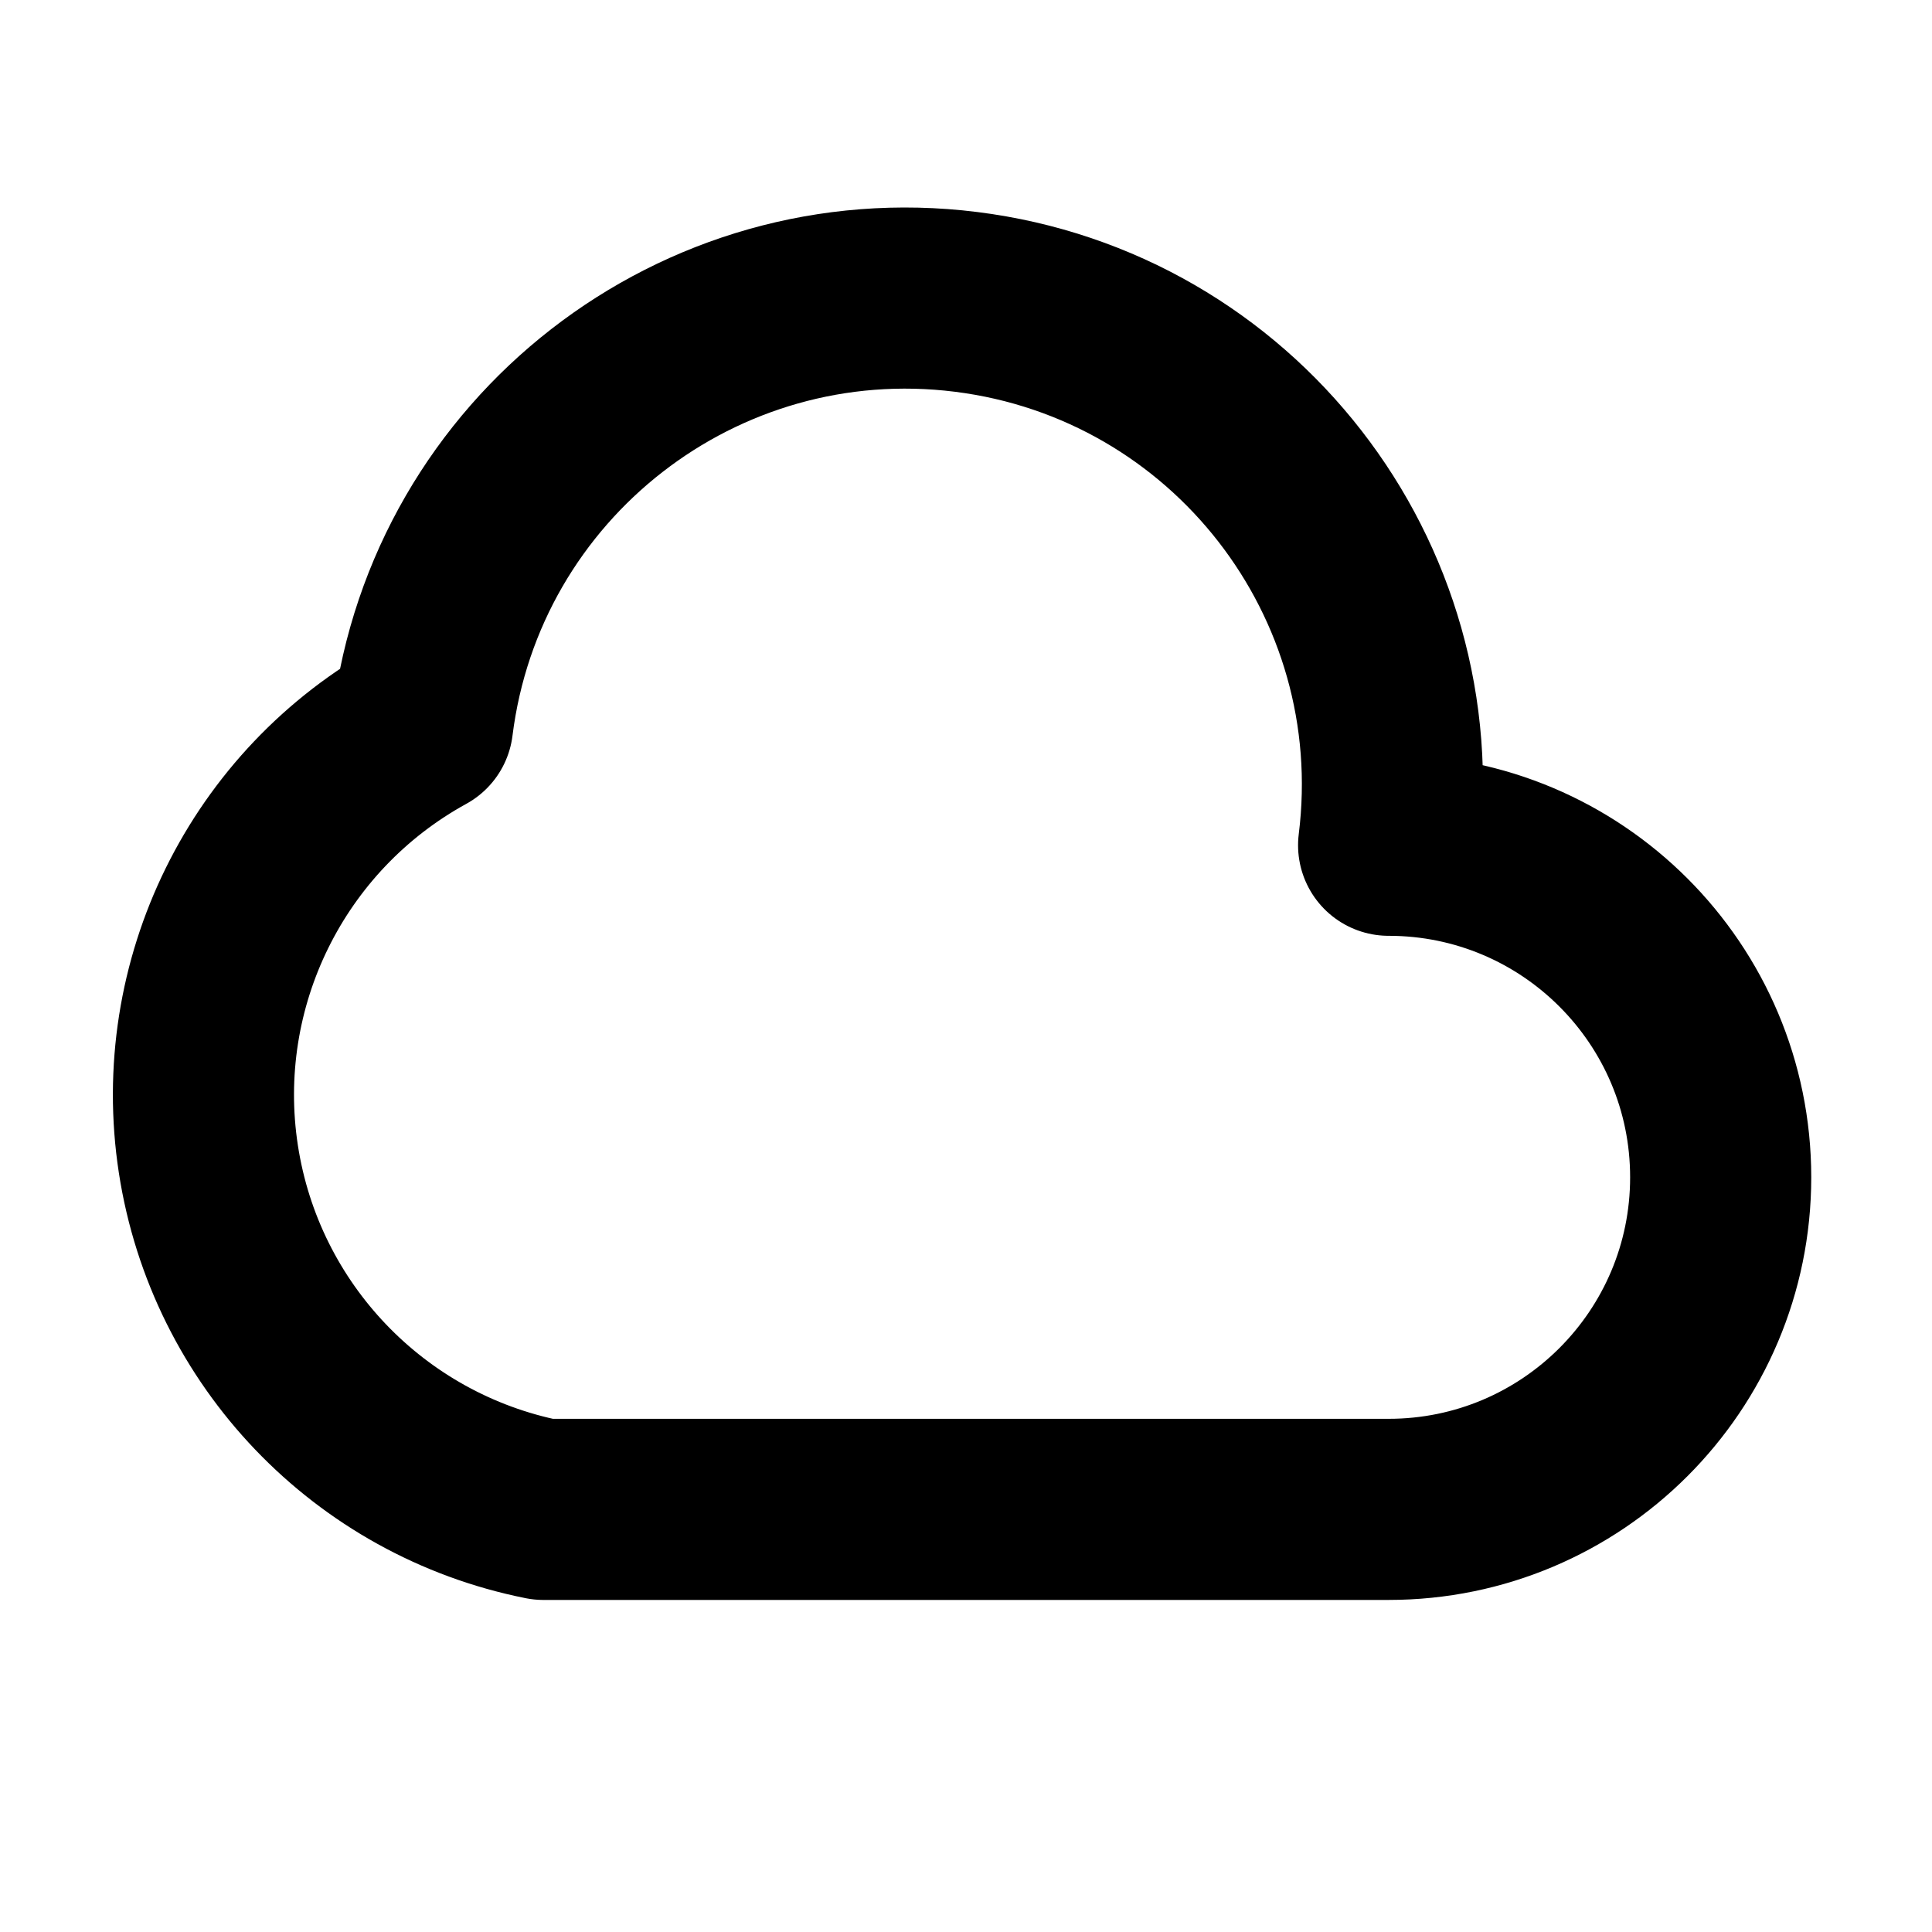
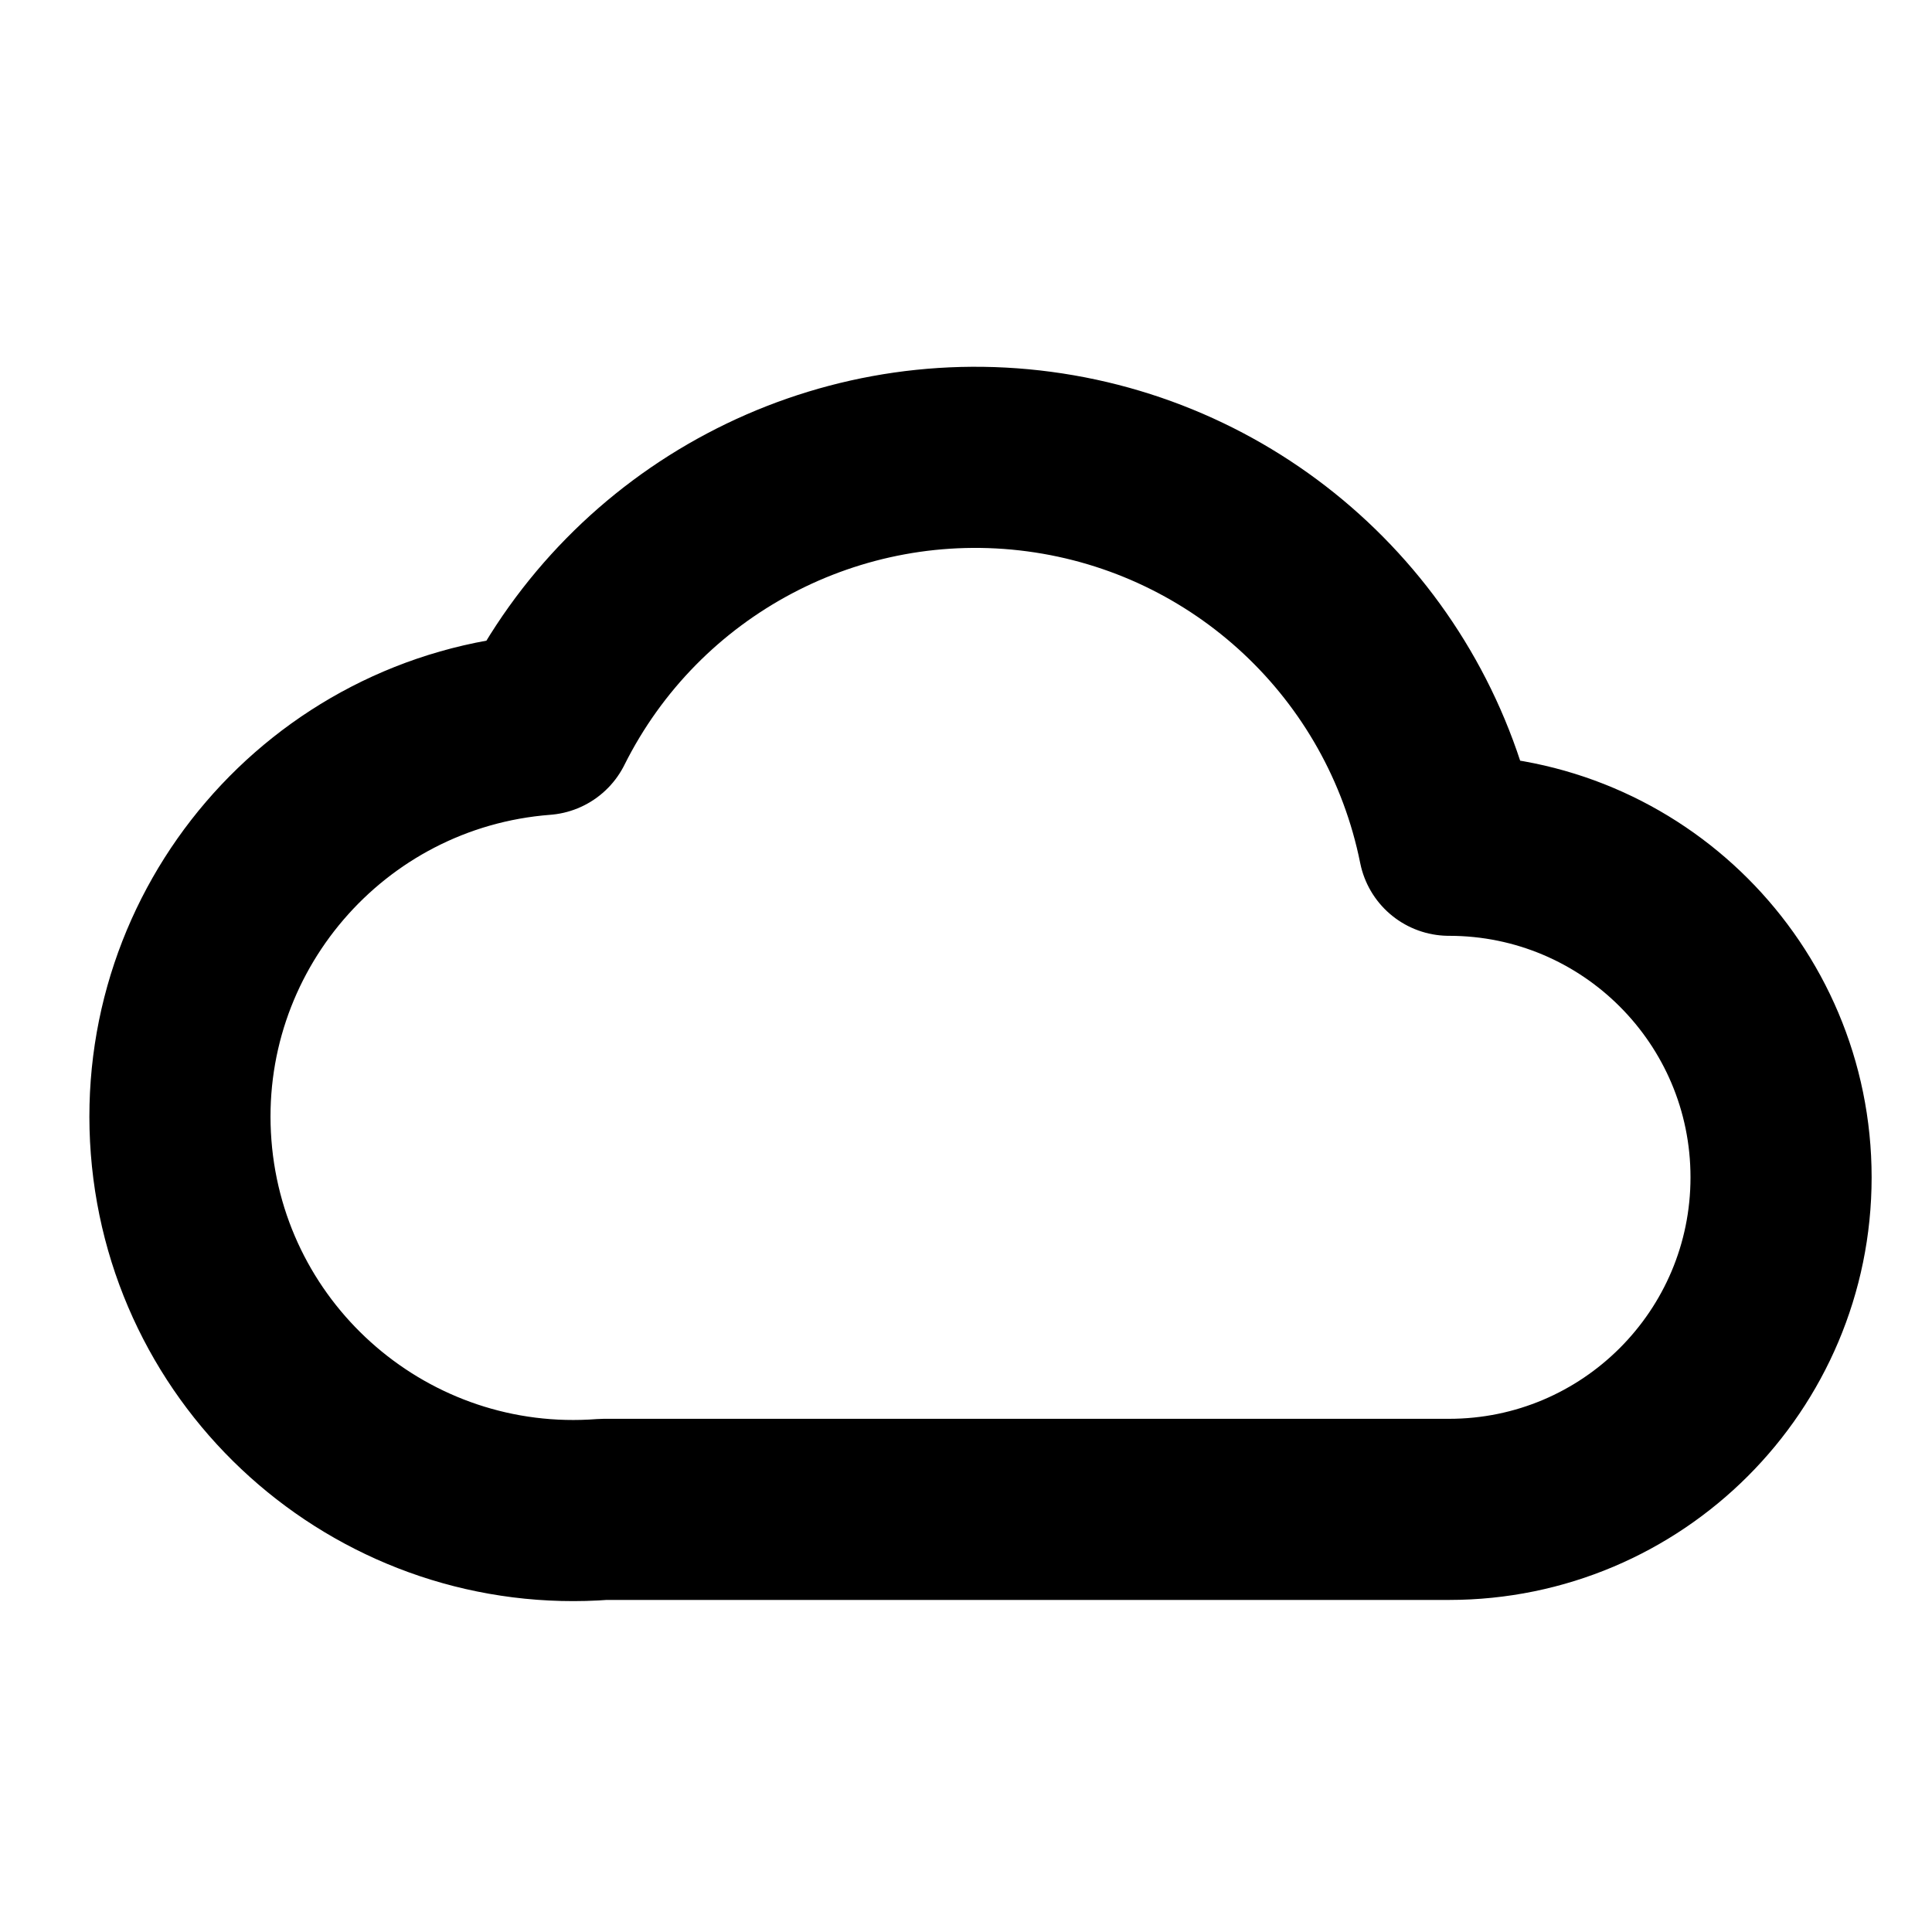
<svg xmlns="http://www.w3.org/2000/svg" viewBox="0 0 16 16" fill="none" stroke="currentColor" stroke-width="1.5" stroke-linecap="round" stroke-linejoin="round">
-   <path d="M4.5 12.5H11.5A2.5 2.5 0 0 0 11.5 7A4 4 0 0 0 3.5 6A3.5 3.5 0 0 0 4.5 12.5Z" />
+   <path d="M5 12.5H12A2.5 2.5 0 0 0 12 7A4 4 0 0 0 4.5 6A3 3 0 0 0 5 12.5Z" />
</svg>
